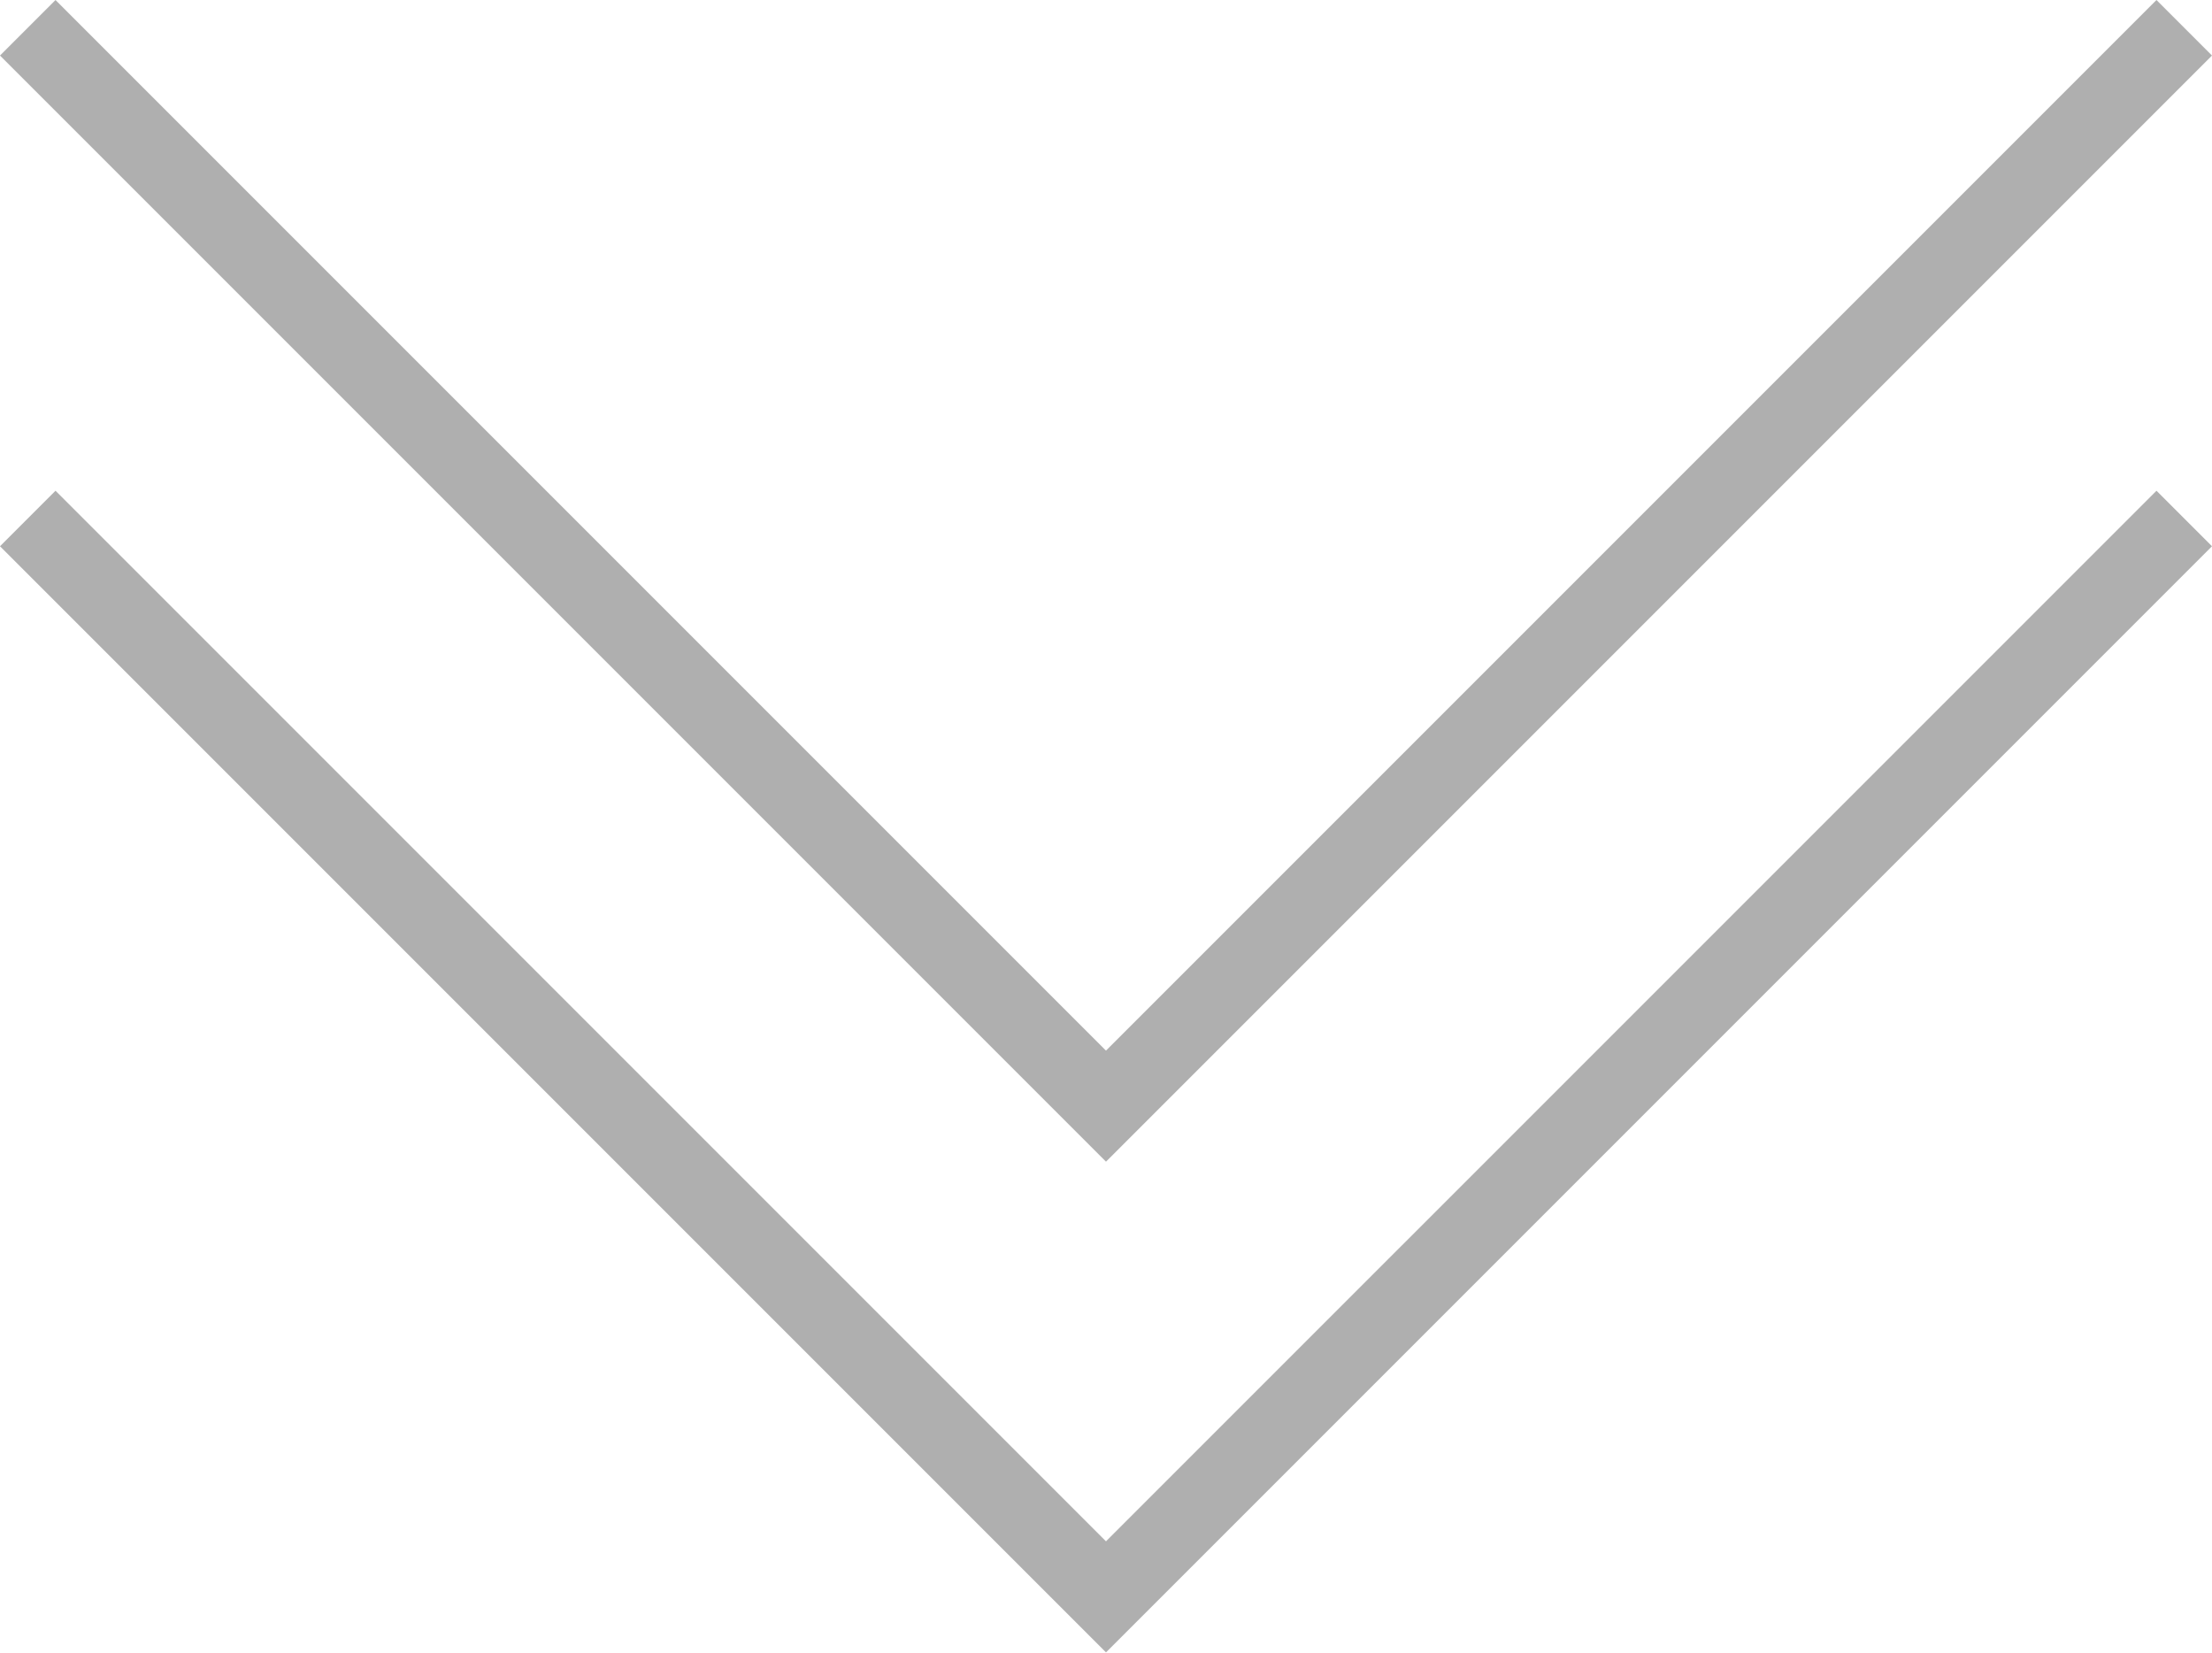
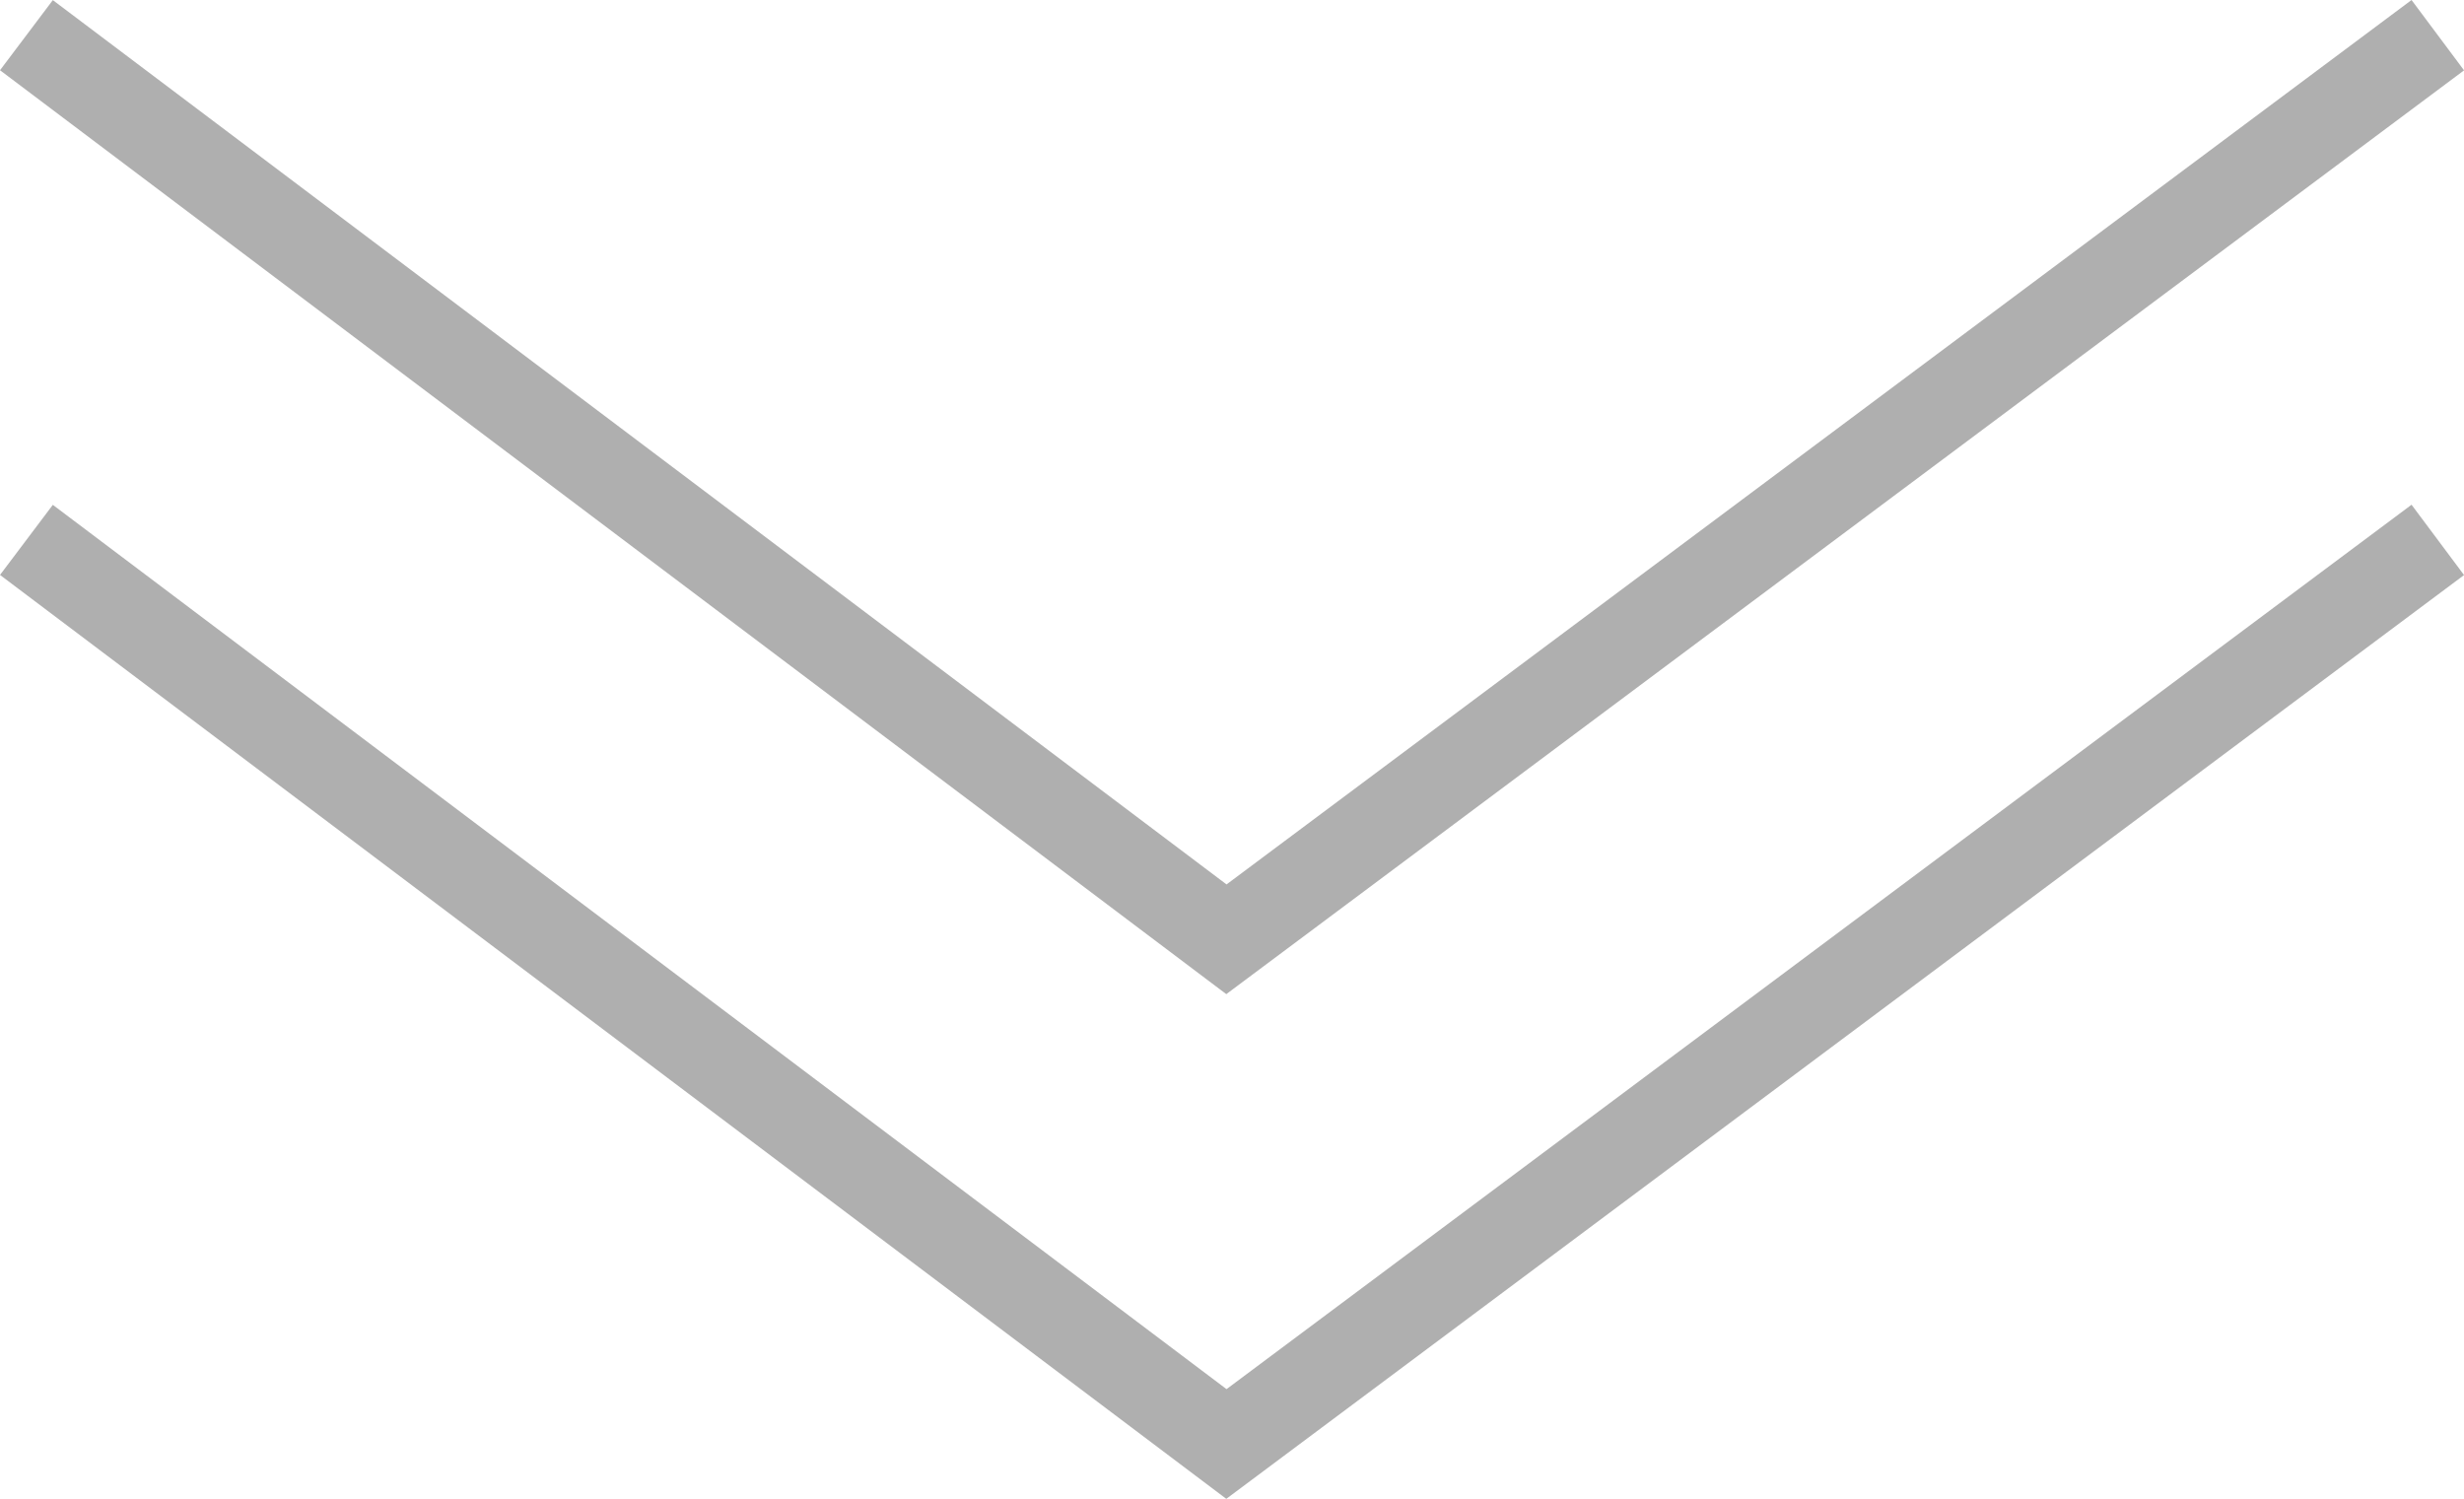
- <svg xmlns="http://www.w3.org/2000/svg" id="グループ化_11" data-name="グループ化 11" viewBox="903.521 881.671 112.705 84.181">
+ <svg xmlns="http://www.w3.org/2000/svg" id="グループ化_14" data-name="グループ化 14" viewBox="903.99 895.22 112.278 68.303">
  <defs>
    <style>
      .cls-1 {
        fill: none;
        stroke: #afafaf;
        stroke-width: 4px;
      }
    </style>
  </defs>
-   <path id="パス_10" data-name="パス 10" class="cls-1" d="M944.935,946.086l54.938,54.938,54.938-54.938" transform="translate(-40 -38)" />
-   <path id="パス_12" data-name="パス 12" class="cls-1" d="M944.935,946.086l54.938,54.938,54.938-54.938" transform="translate(-40 -63)" />
+   <path id="パス_12" data-name="パス 12" class="cls-1" d="M945.194,959.823l54.68,41.2,55.2-41.2" transform="translate(-40 -63)" />
+   <path id="パス_14" data-name="パス 14" class="cls-1" d="M945.194,959.823l54.68,41.2,55.2-41.2" transform="translate(-40 -40)" />
</svg>
